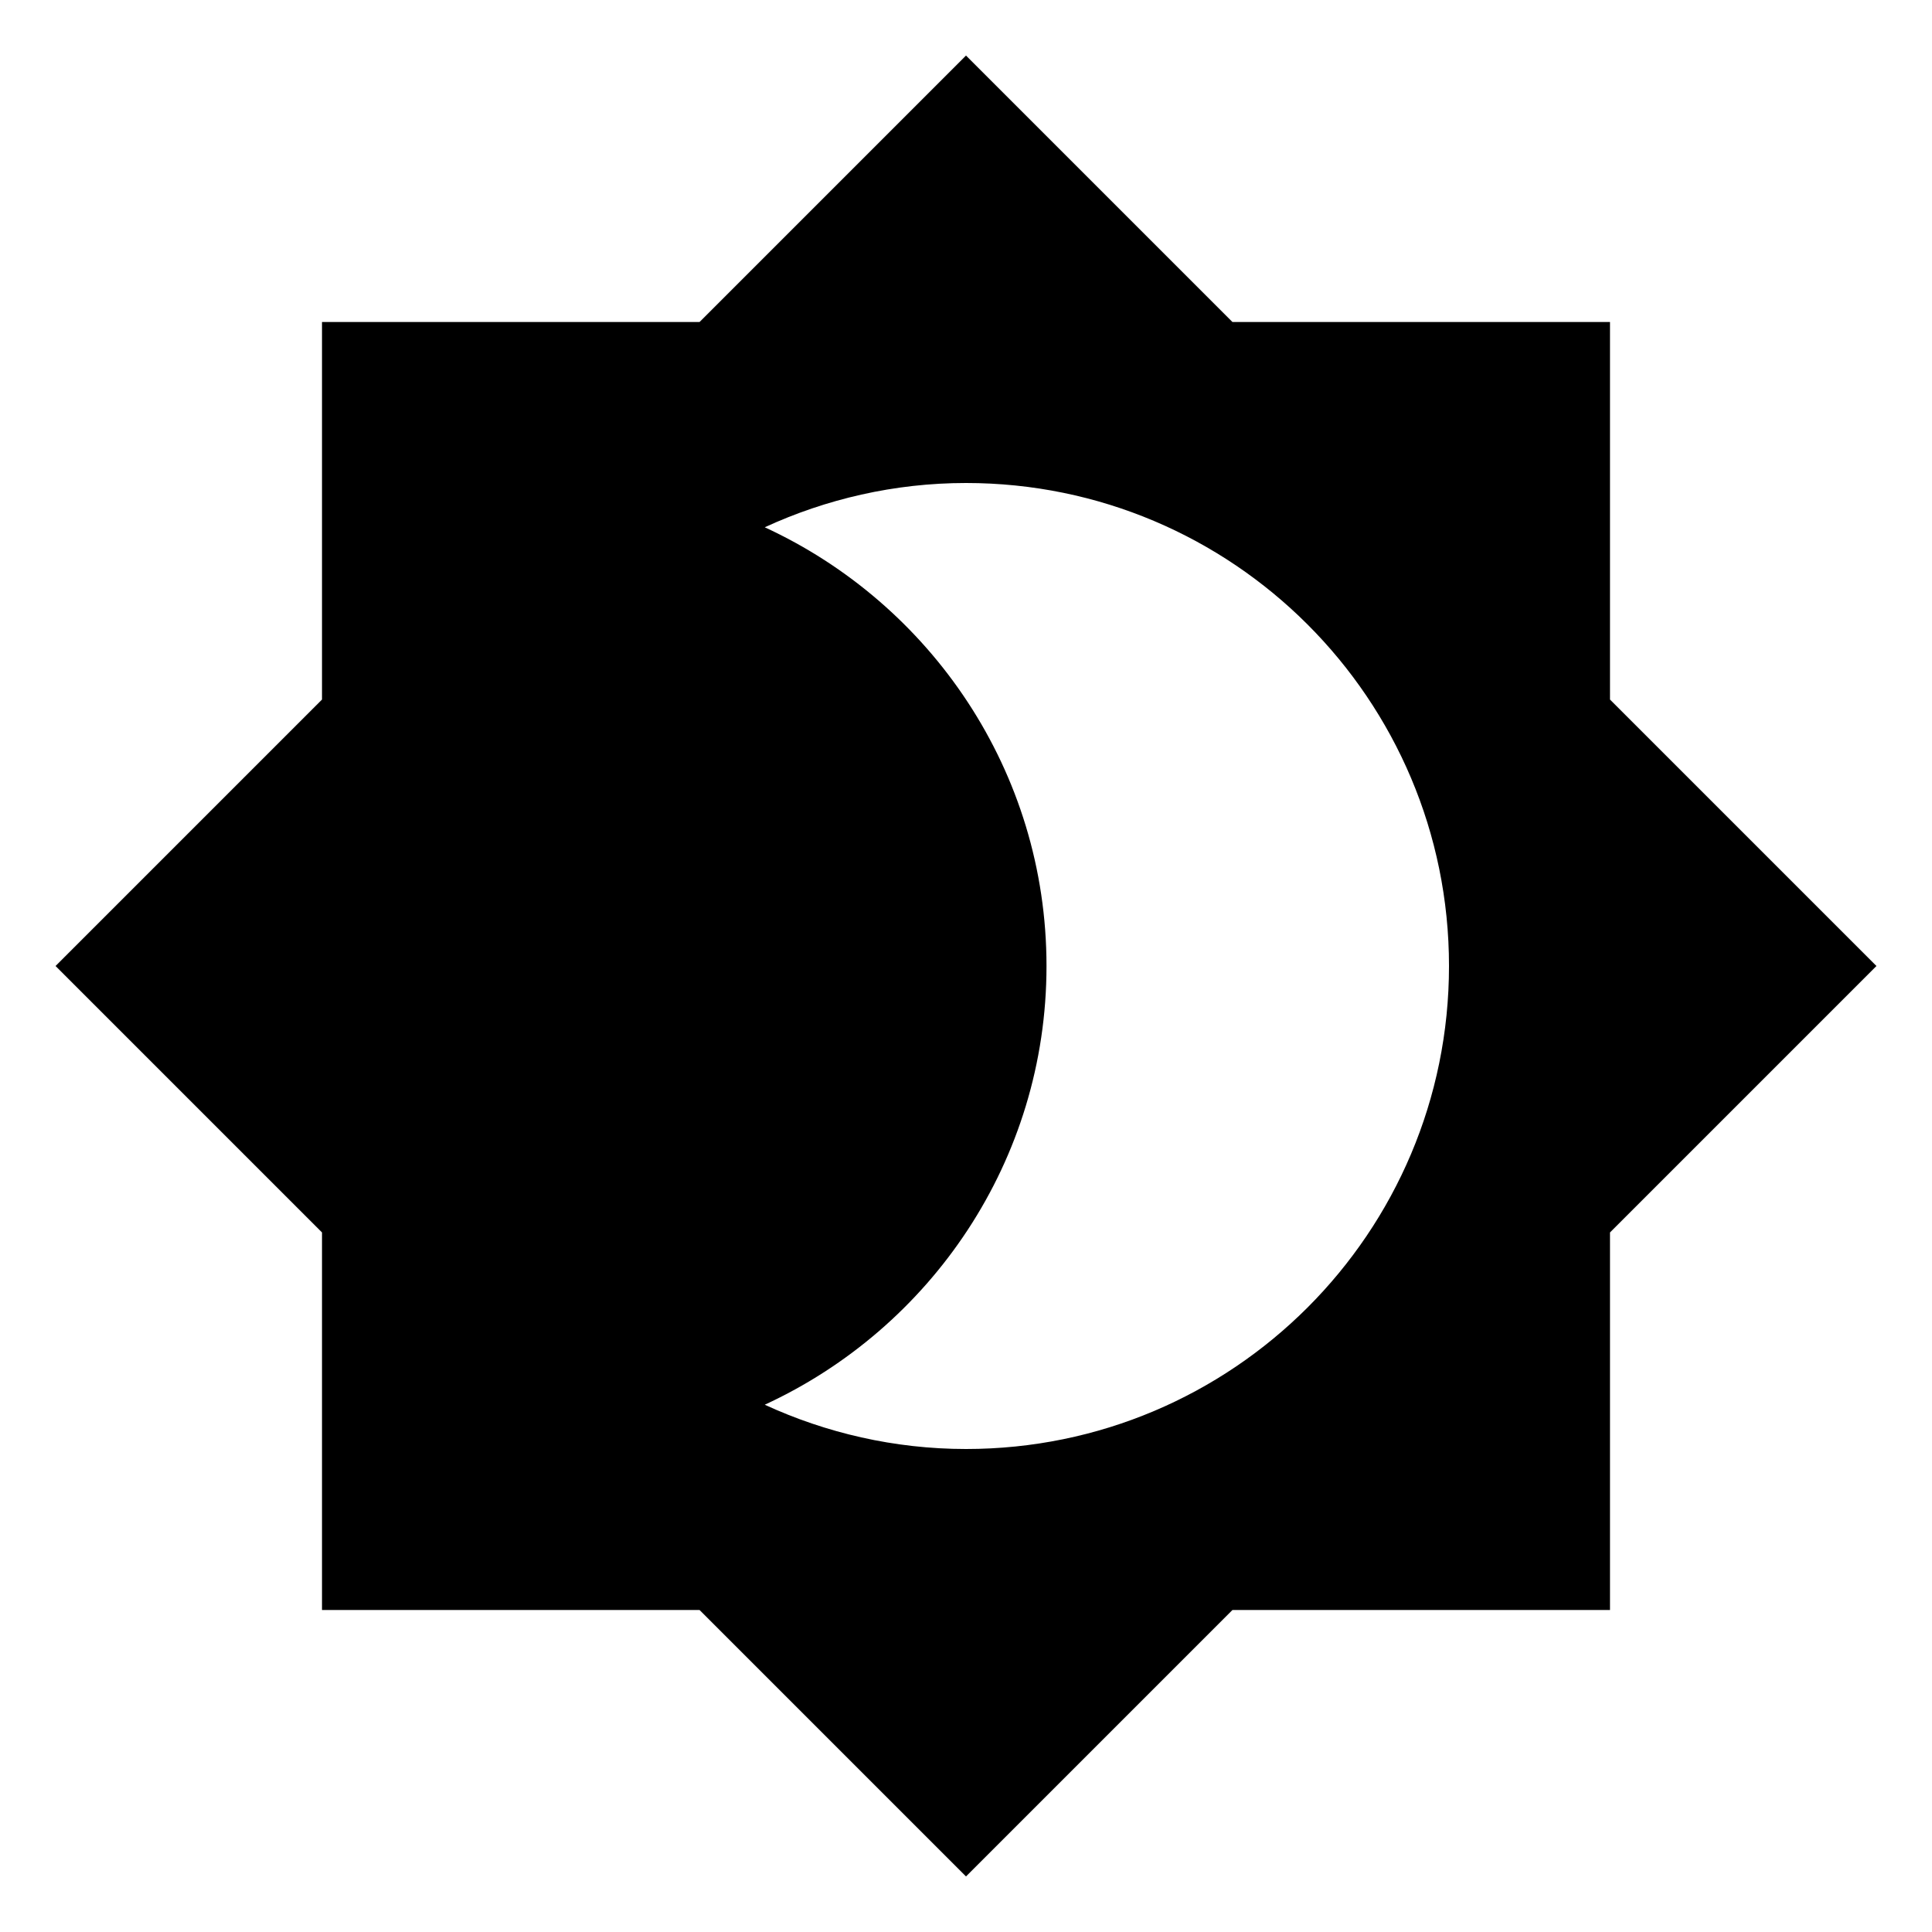
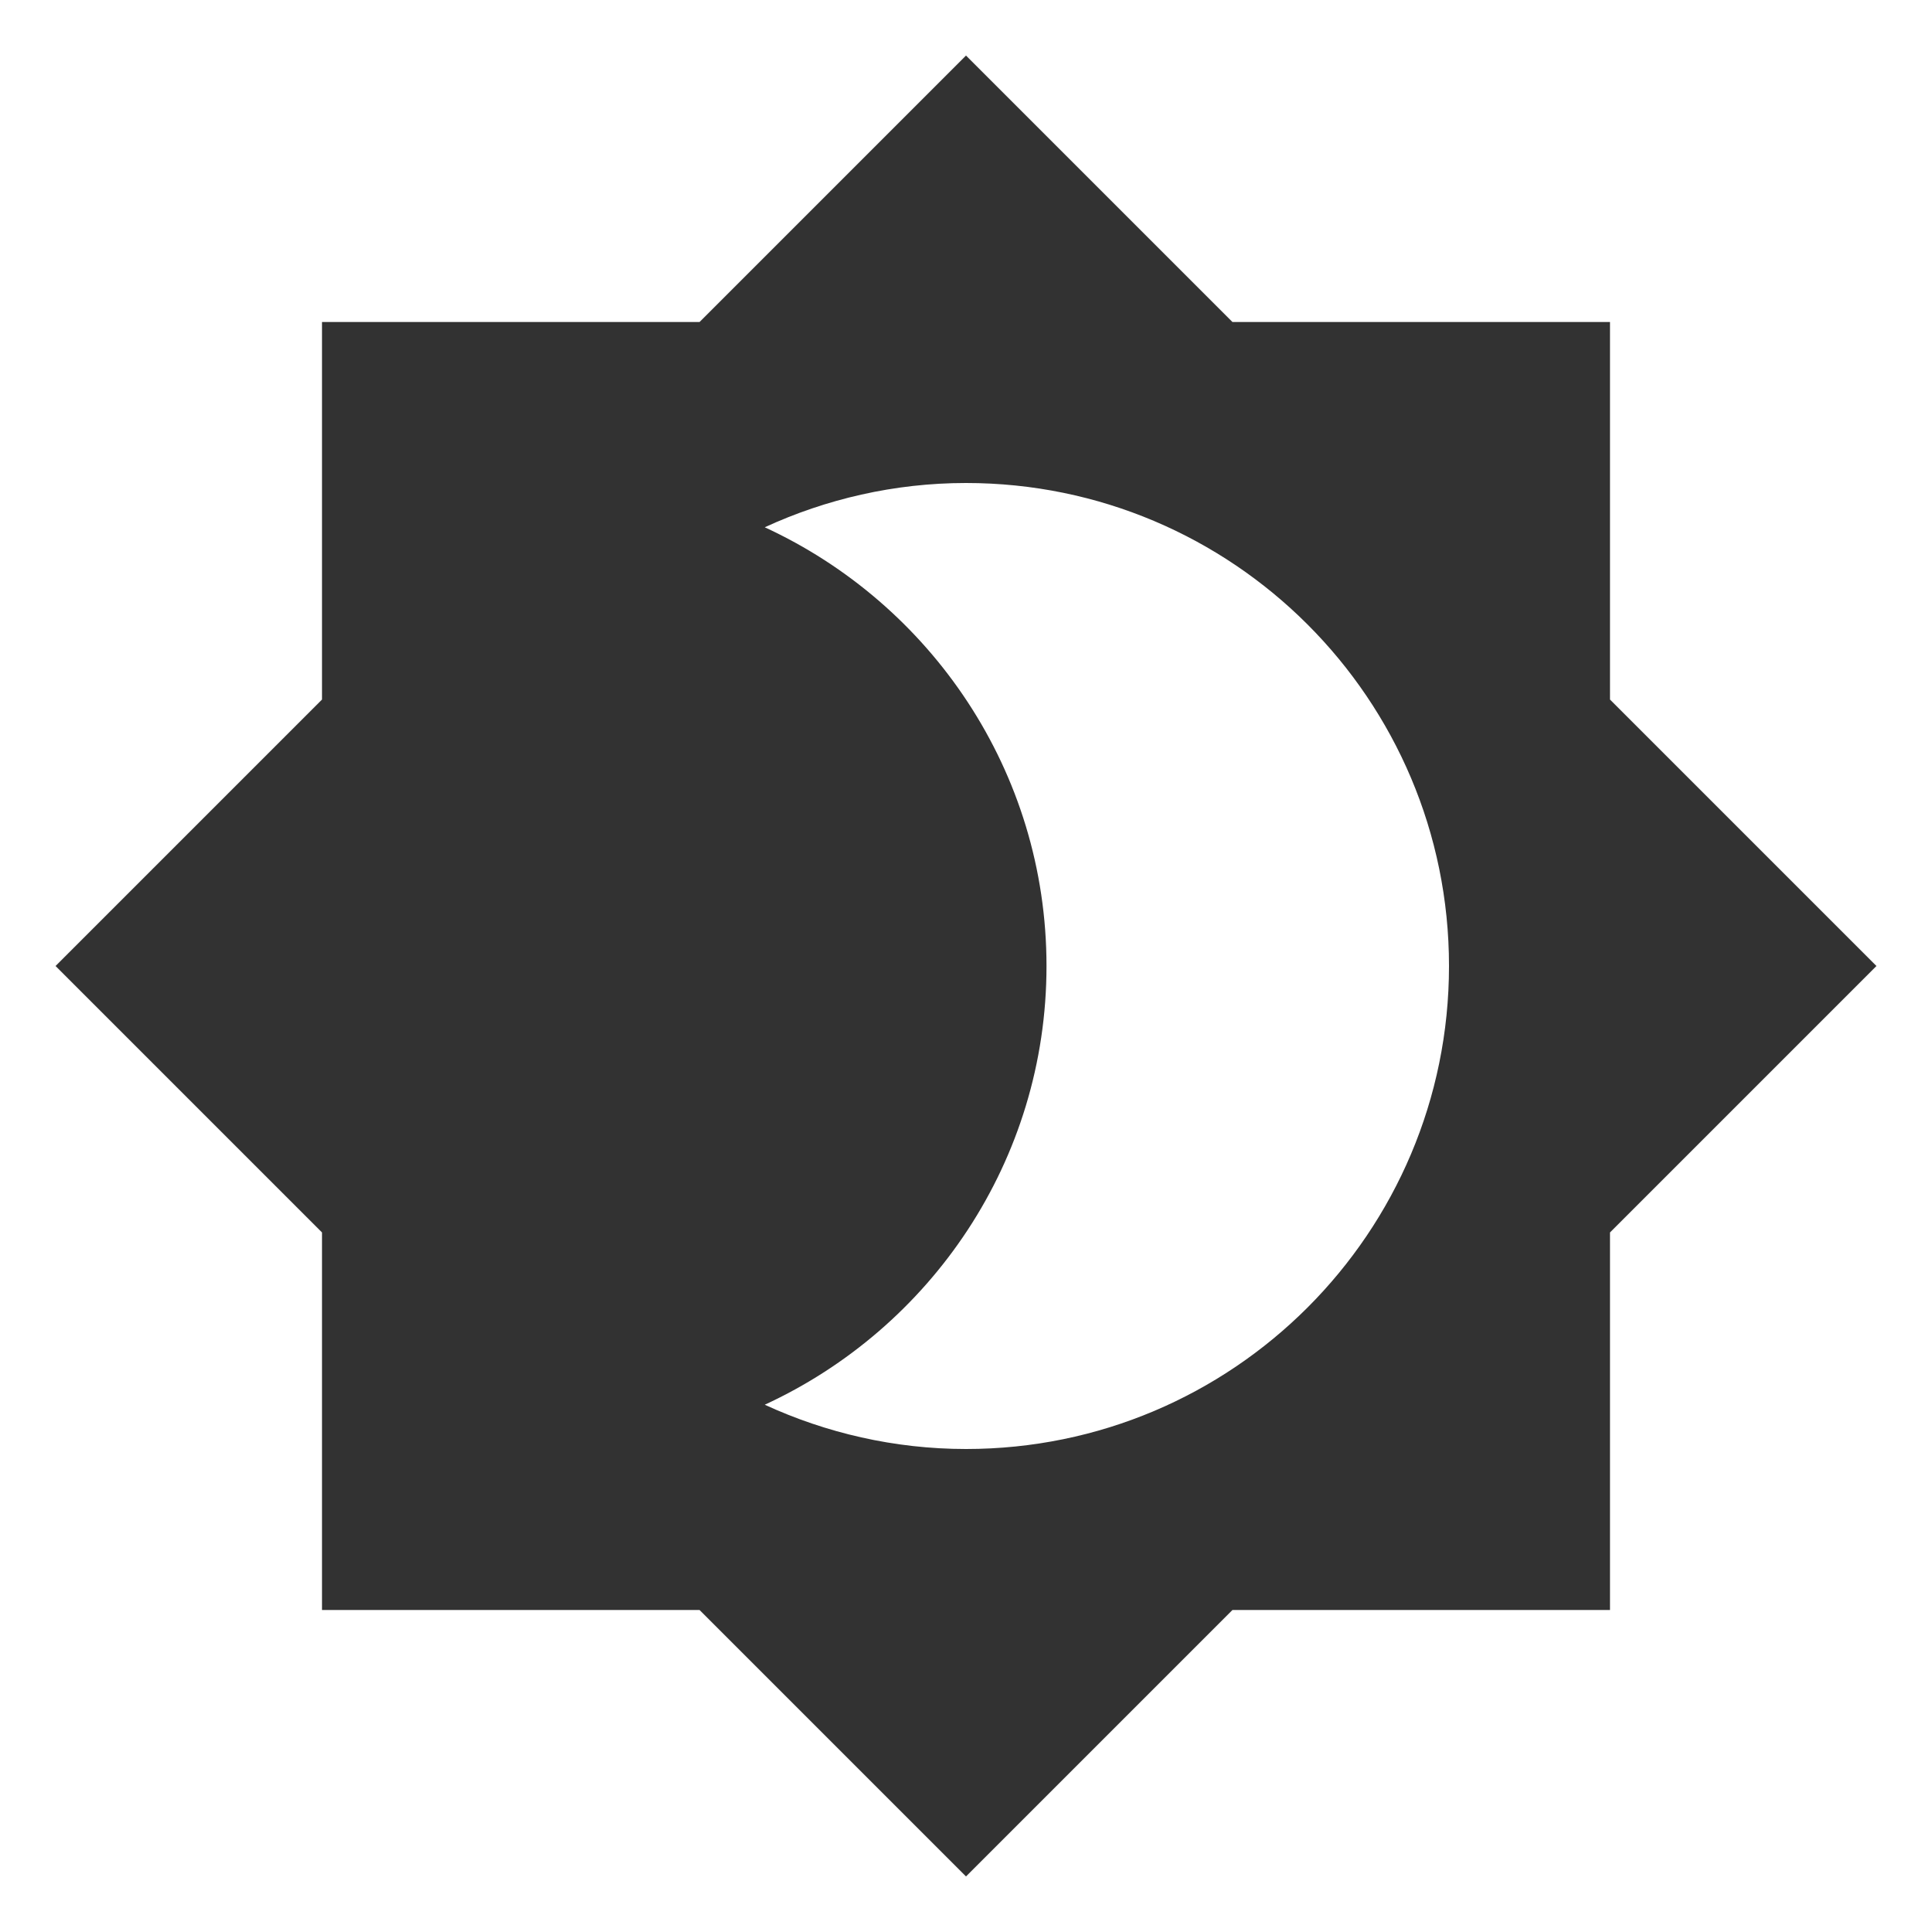
- <svg xmlns="http://www.w3.org/2000/svg" viewBox="0 0 24 24" style="fill: black;">
+ <svg xmlns="http://www.w3.org/2000/svg" viewBox="0 0 24 24" style="fill: rgb(50 50 50);">
  <path d="M12,18C11.11,18 10.26,17.8 9.5,17.45C11.56,16.5 13,14.42 13,12C13,9.58 11.56,7.5 9.5,6.55C10.26,6.2 11.11,6 12,6A6,6 0 0,1 18,12A6,6 0 0,1 12,18M20,8.69V4H15.31L12,0.69L8.69,4H4V8.69L0.69,12L4,15.31V20H8.69L12,23.31L15.31,20H20V15.31L23.31,12L20,8.69Z">
	</path>
</svg>
